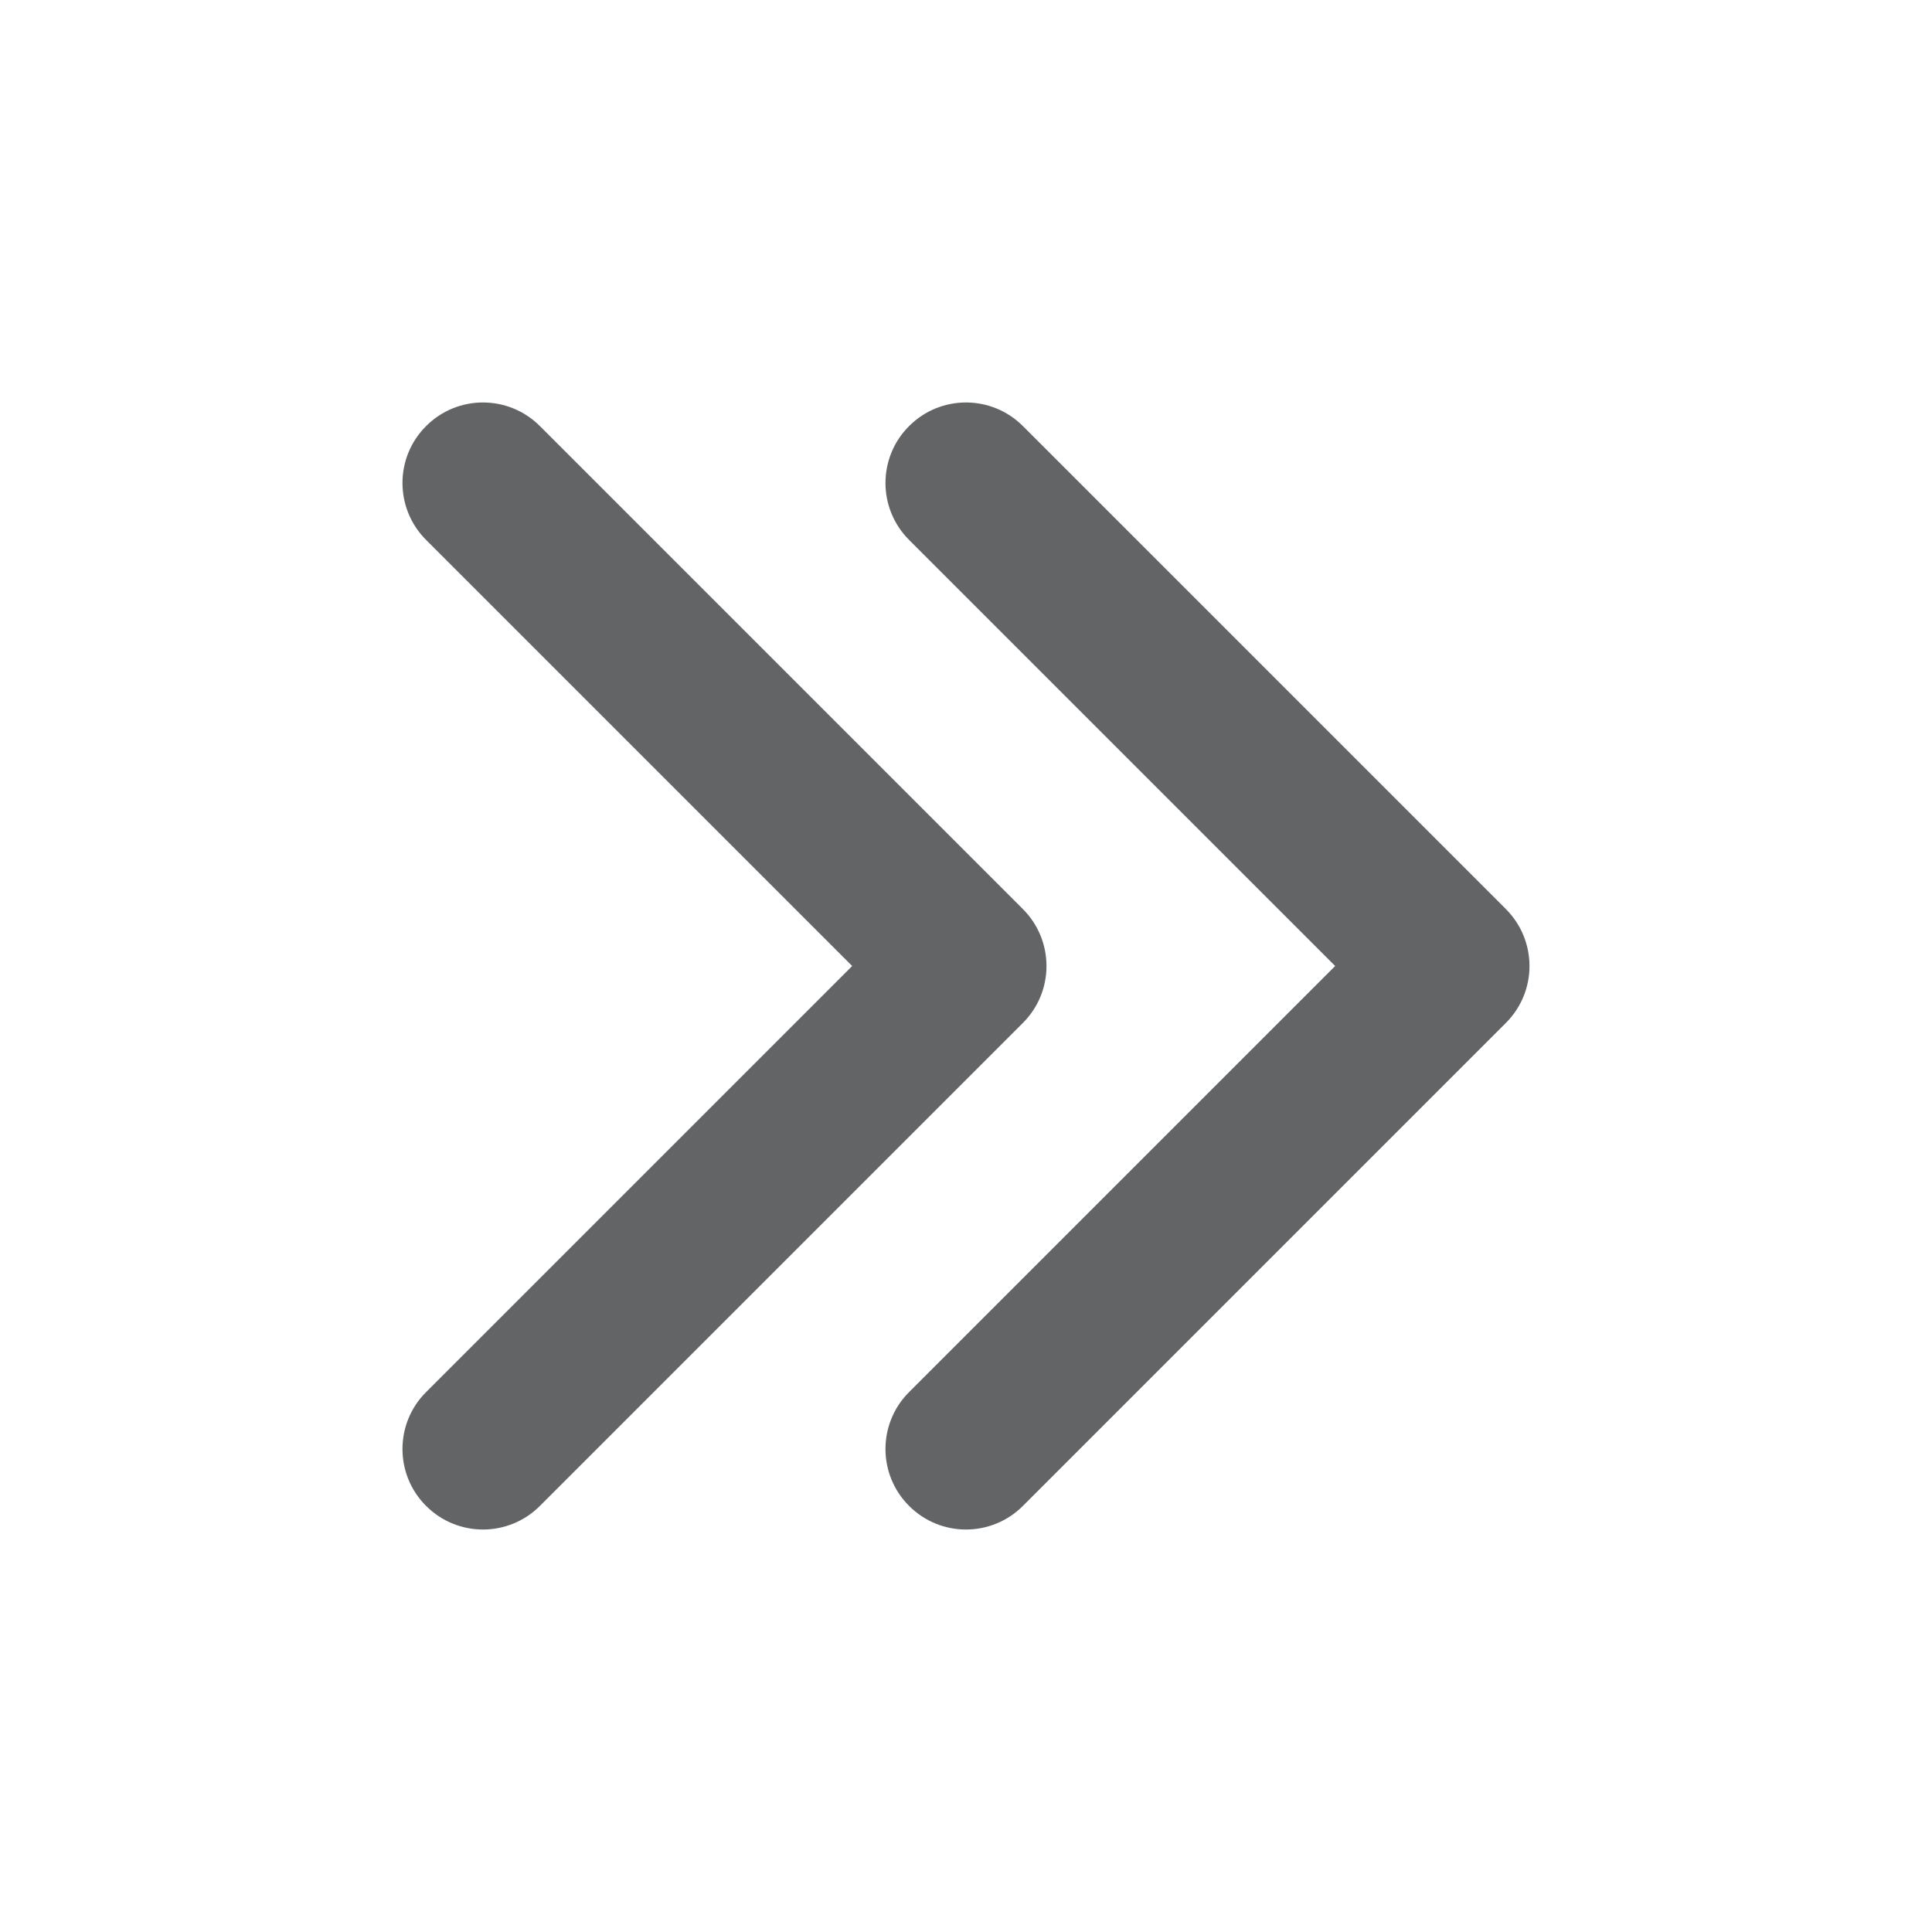
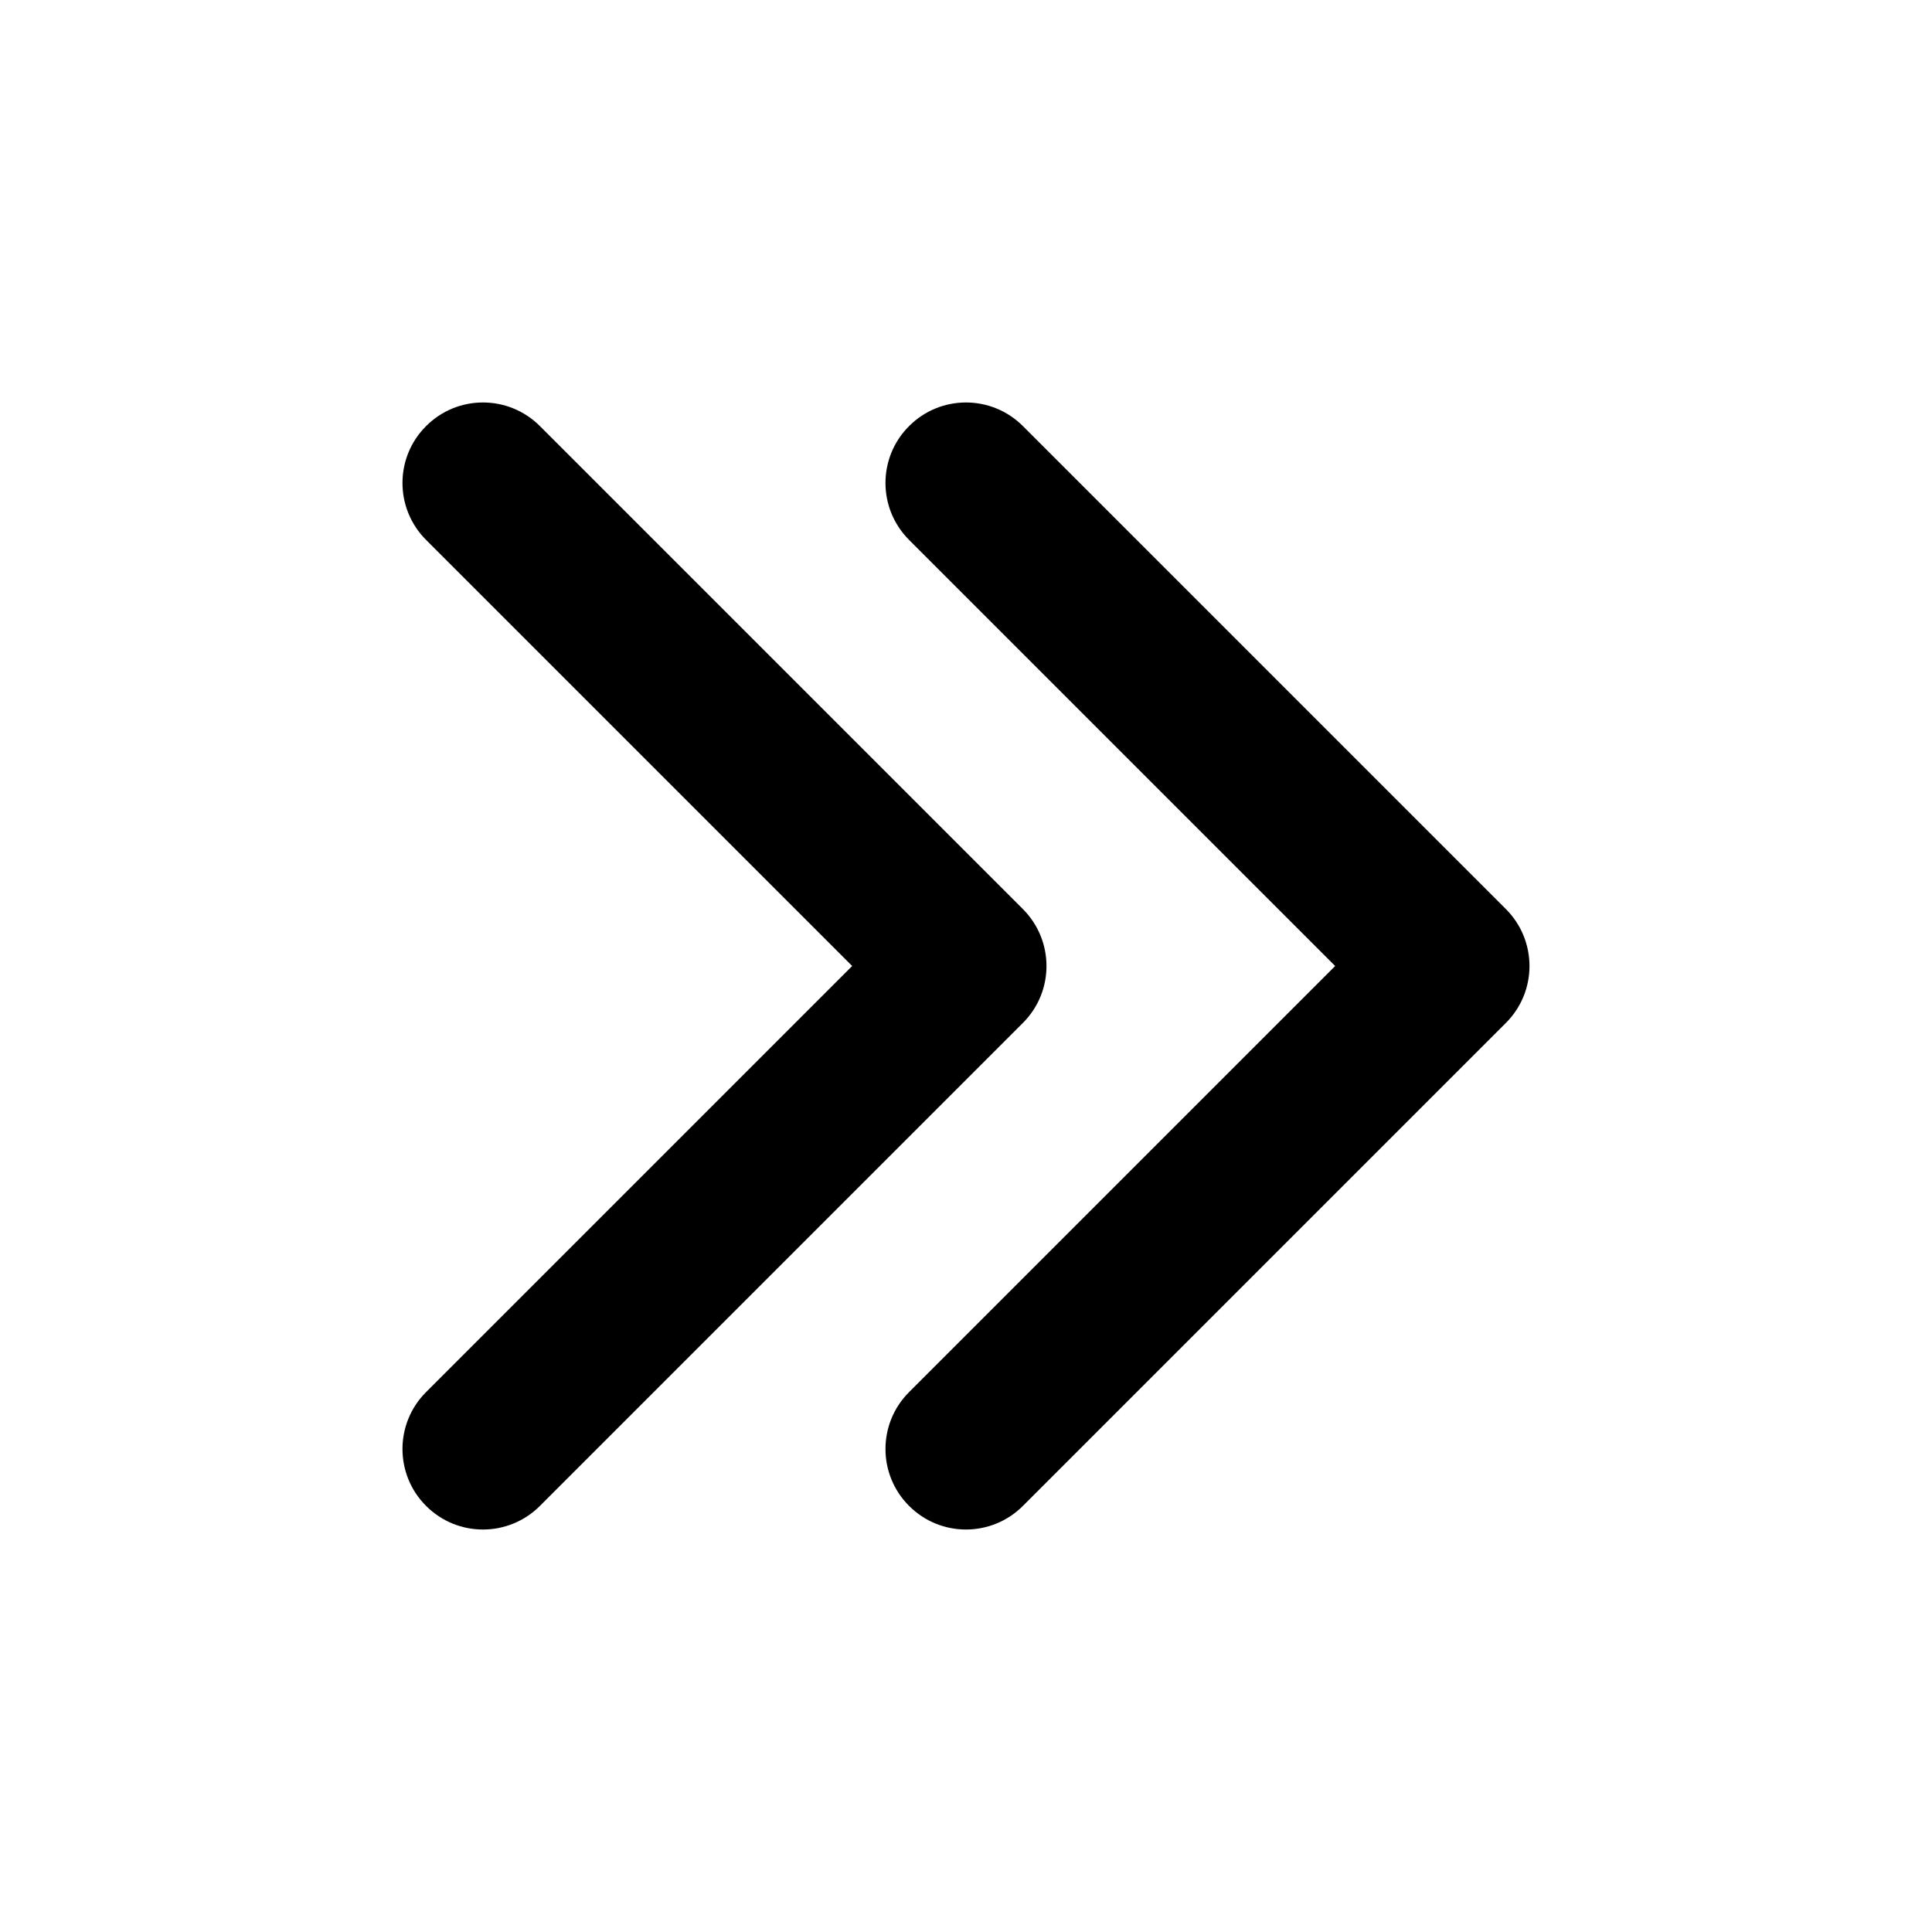
<svg xmlns="http://www.w3.org/2000/svg" preserveAspectRatio="none" overflow="visible" style="display: block;" width="24" height="24" viewBox="0 0 24 24" fill="none">
  <g id="Double-right (åå³)">
-     <path id="Vector" d="M5.293 5.293C5.683 4.902 6.316 4.902 6.707 5.293L12.707 11.293C13.097 11.684 13.098 12.316 12.707 12.707L6.707 18.707C6.316 19.098 5.683 19.098 5.293 18.707C4.902 18.317 4.902 17.683 5.293 17.293L10.586 12L5.293 6.707C4.902 6.316 4.902 5.683 5.293 5.293ZM11.293 5.293C11.683 4.902 12.316 4.902 12.707 5.293L18.707 11.293C19.097 11.684 19.098 12.316 18.707 12.707L12.707 18.707C12.316 19.098 11.683 19.098 11.293 18.707C10.902 18.317 10.902 17.683 11.293 17.293L16.586 12L11.293 6.707C10.902 6.316 10.902 5.683 11.293 5.293Z" fill="#626466" style="fill:#626466;fill:color(display-p3 0.383 0.392 0.4);fill-opacity:1;" />
+     <path id="Vector" d="M5.293 5.293C5.683 4.902 6.316 4.902 6.707 5.293L12.707 11.293C13.097 11.684 13.098 12.316 12.707 12.707L6.707 18.707C6.316 19.098 5.683 19.098 5.293 18.707C4.902 18.317 4.902 17.683 5.293 17.293L10.586 12L5.293 6.707C4.902 6.316 4.902 5.683 5.293 5.293ZM11.293 5.293C11.683 4.902 12.316 4.902 12.707 5.293L18.707 11.293C19.097 11.684 19.098 12.316 18.707 12.707L12.707 18.707C12.316 19.098 11.683 19.098 11.293 18.707C10.902 18.317 10.902 17.683 11.293 17.293L16.586 12L11.293 6.707C10.902 6.316 10.902 5.683 11.293 5.293Z" fill="currentColor" />
  </g>
</svg>
